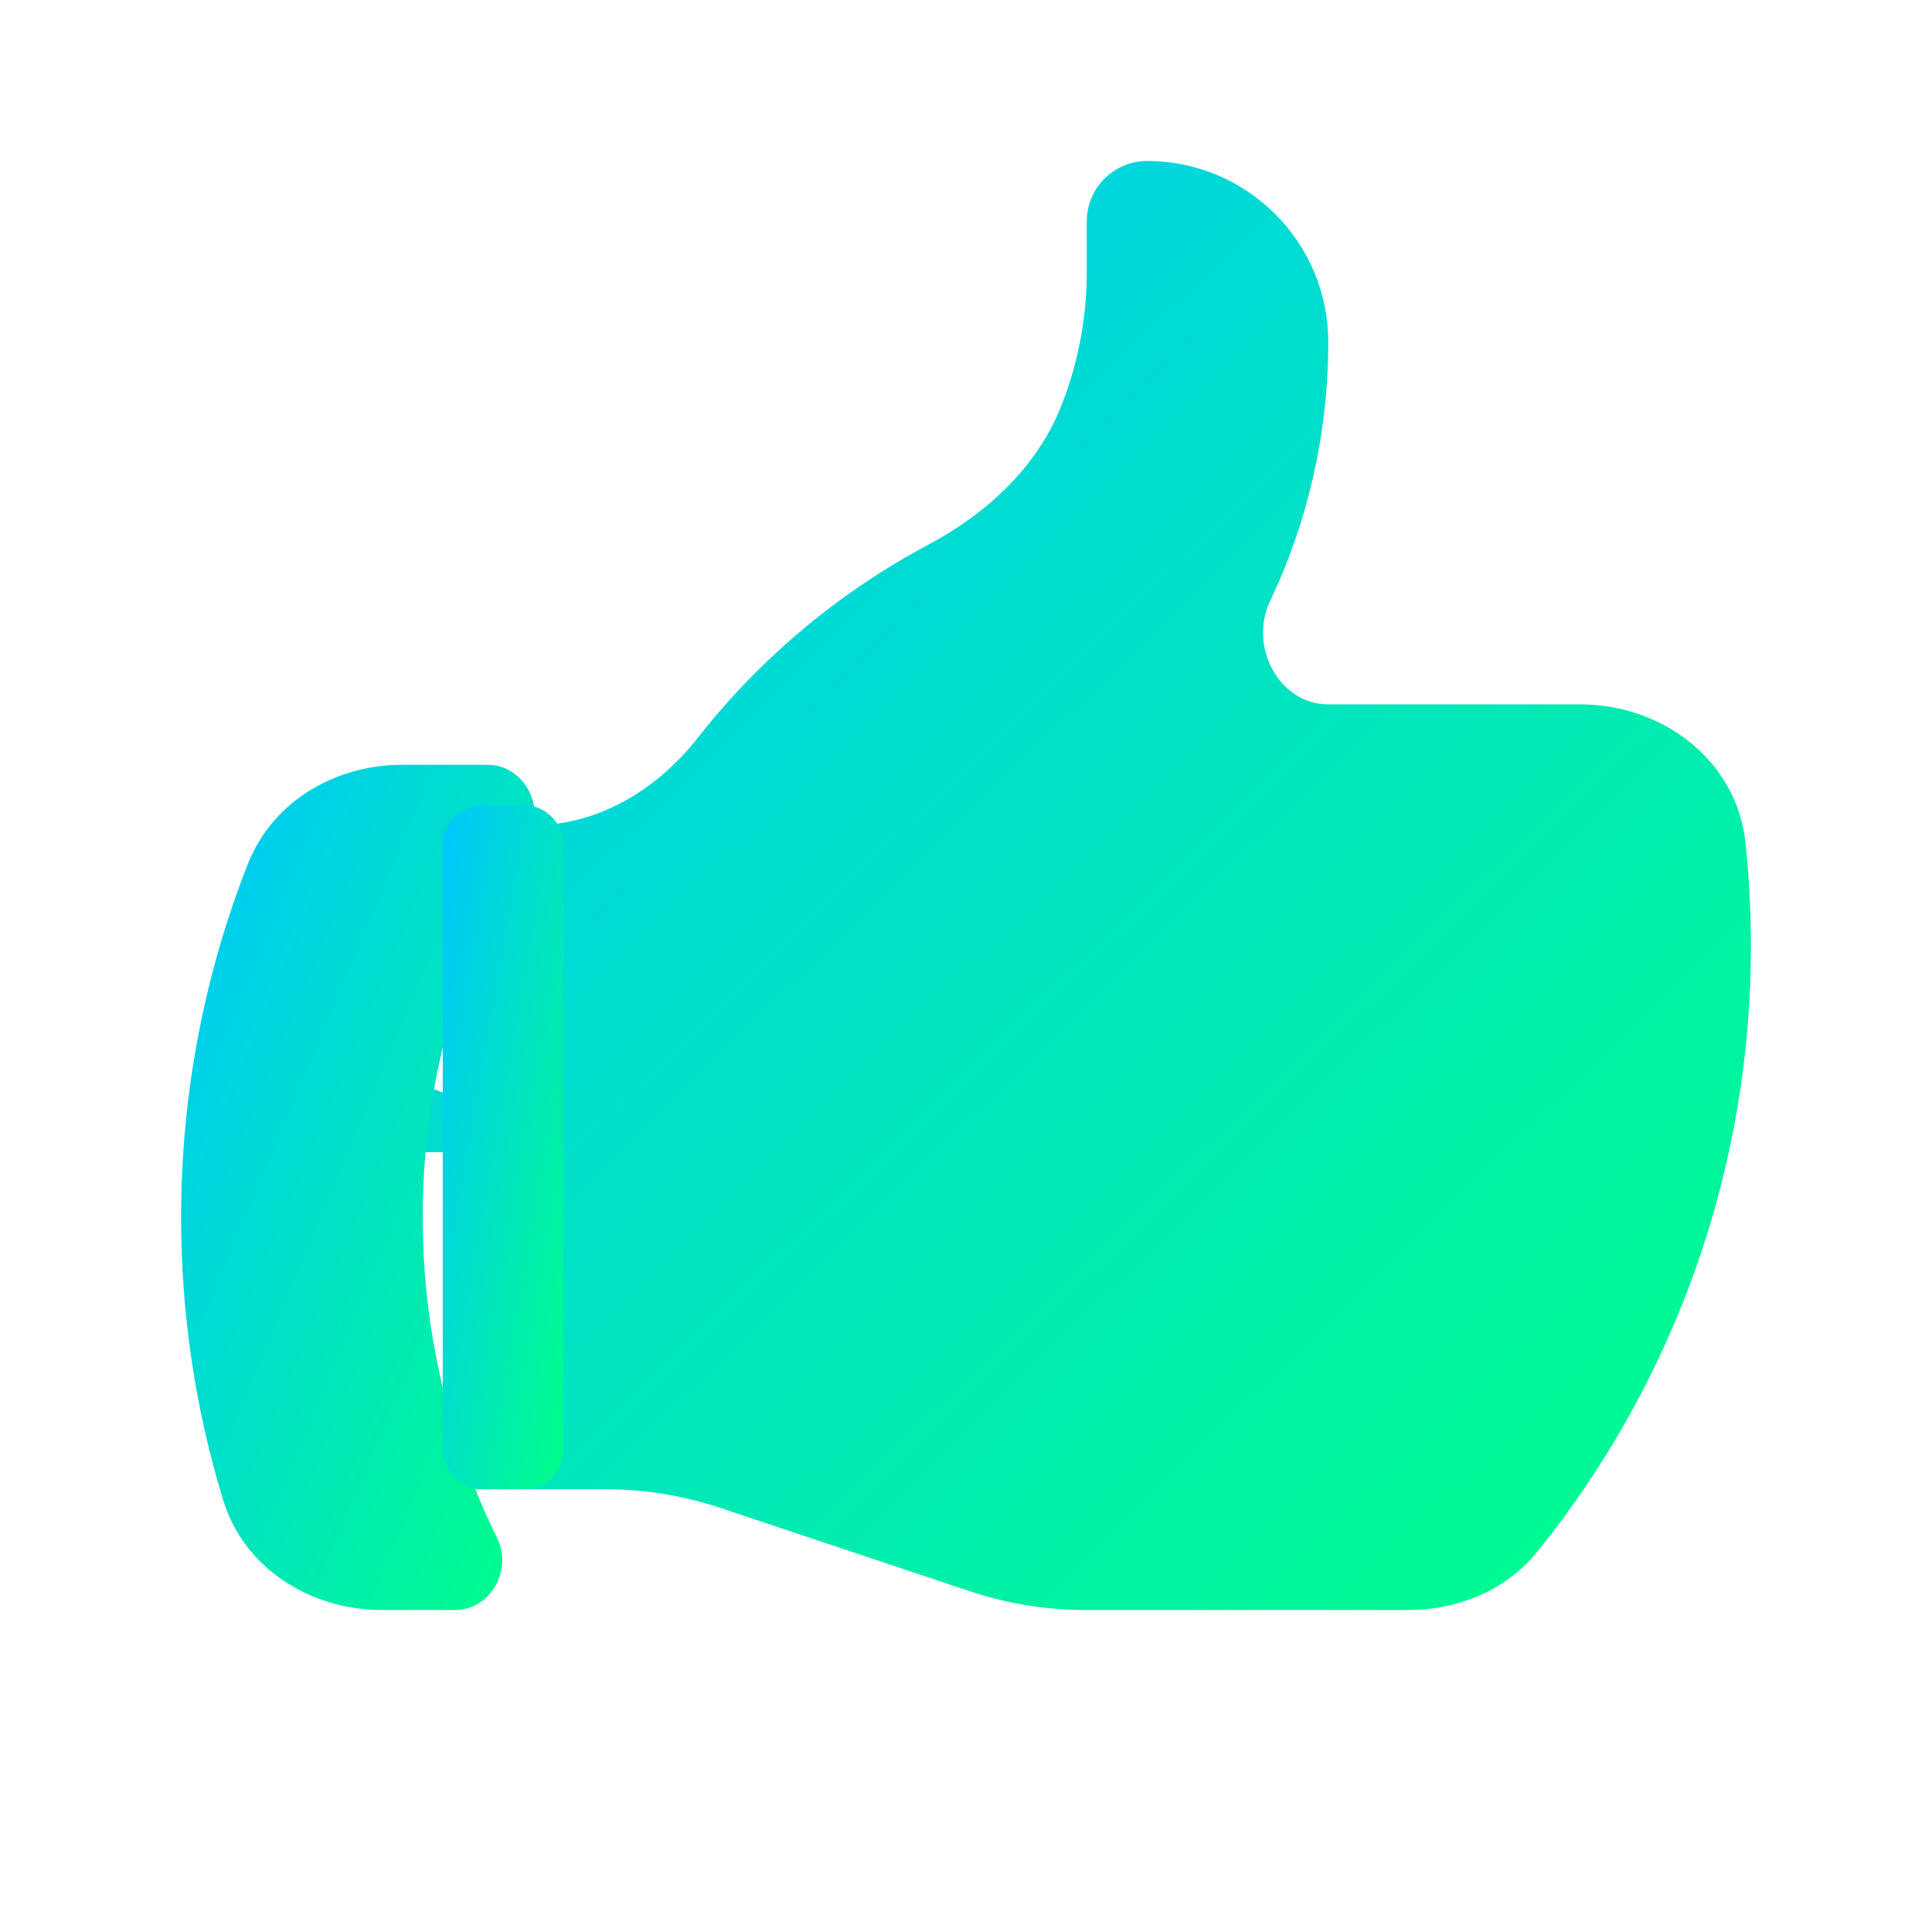
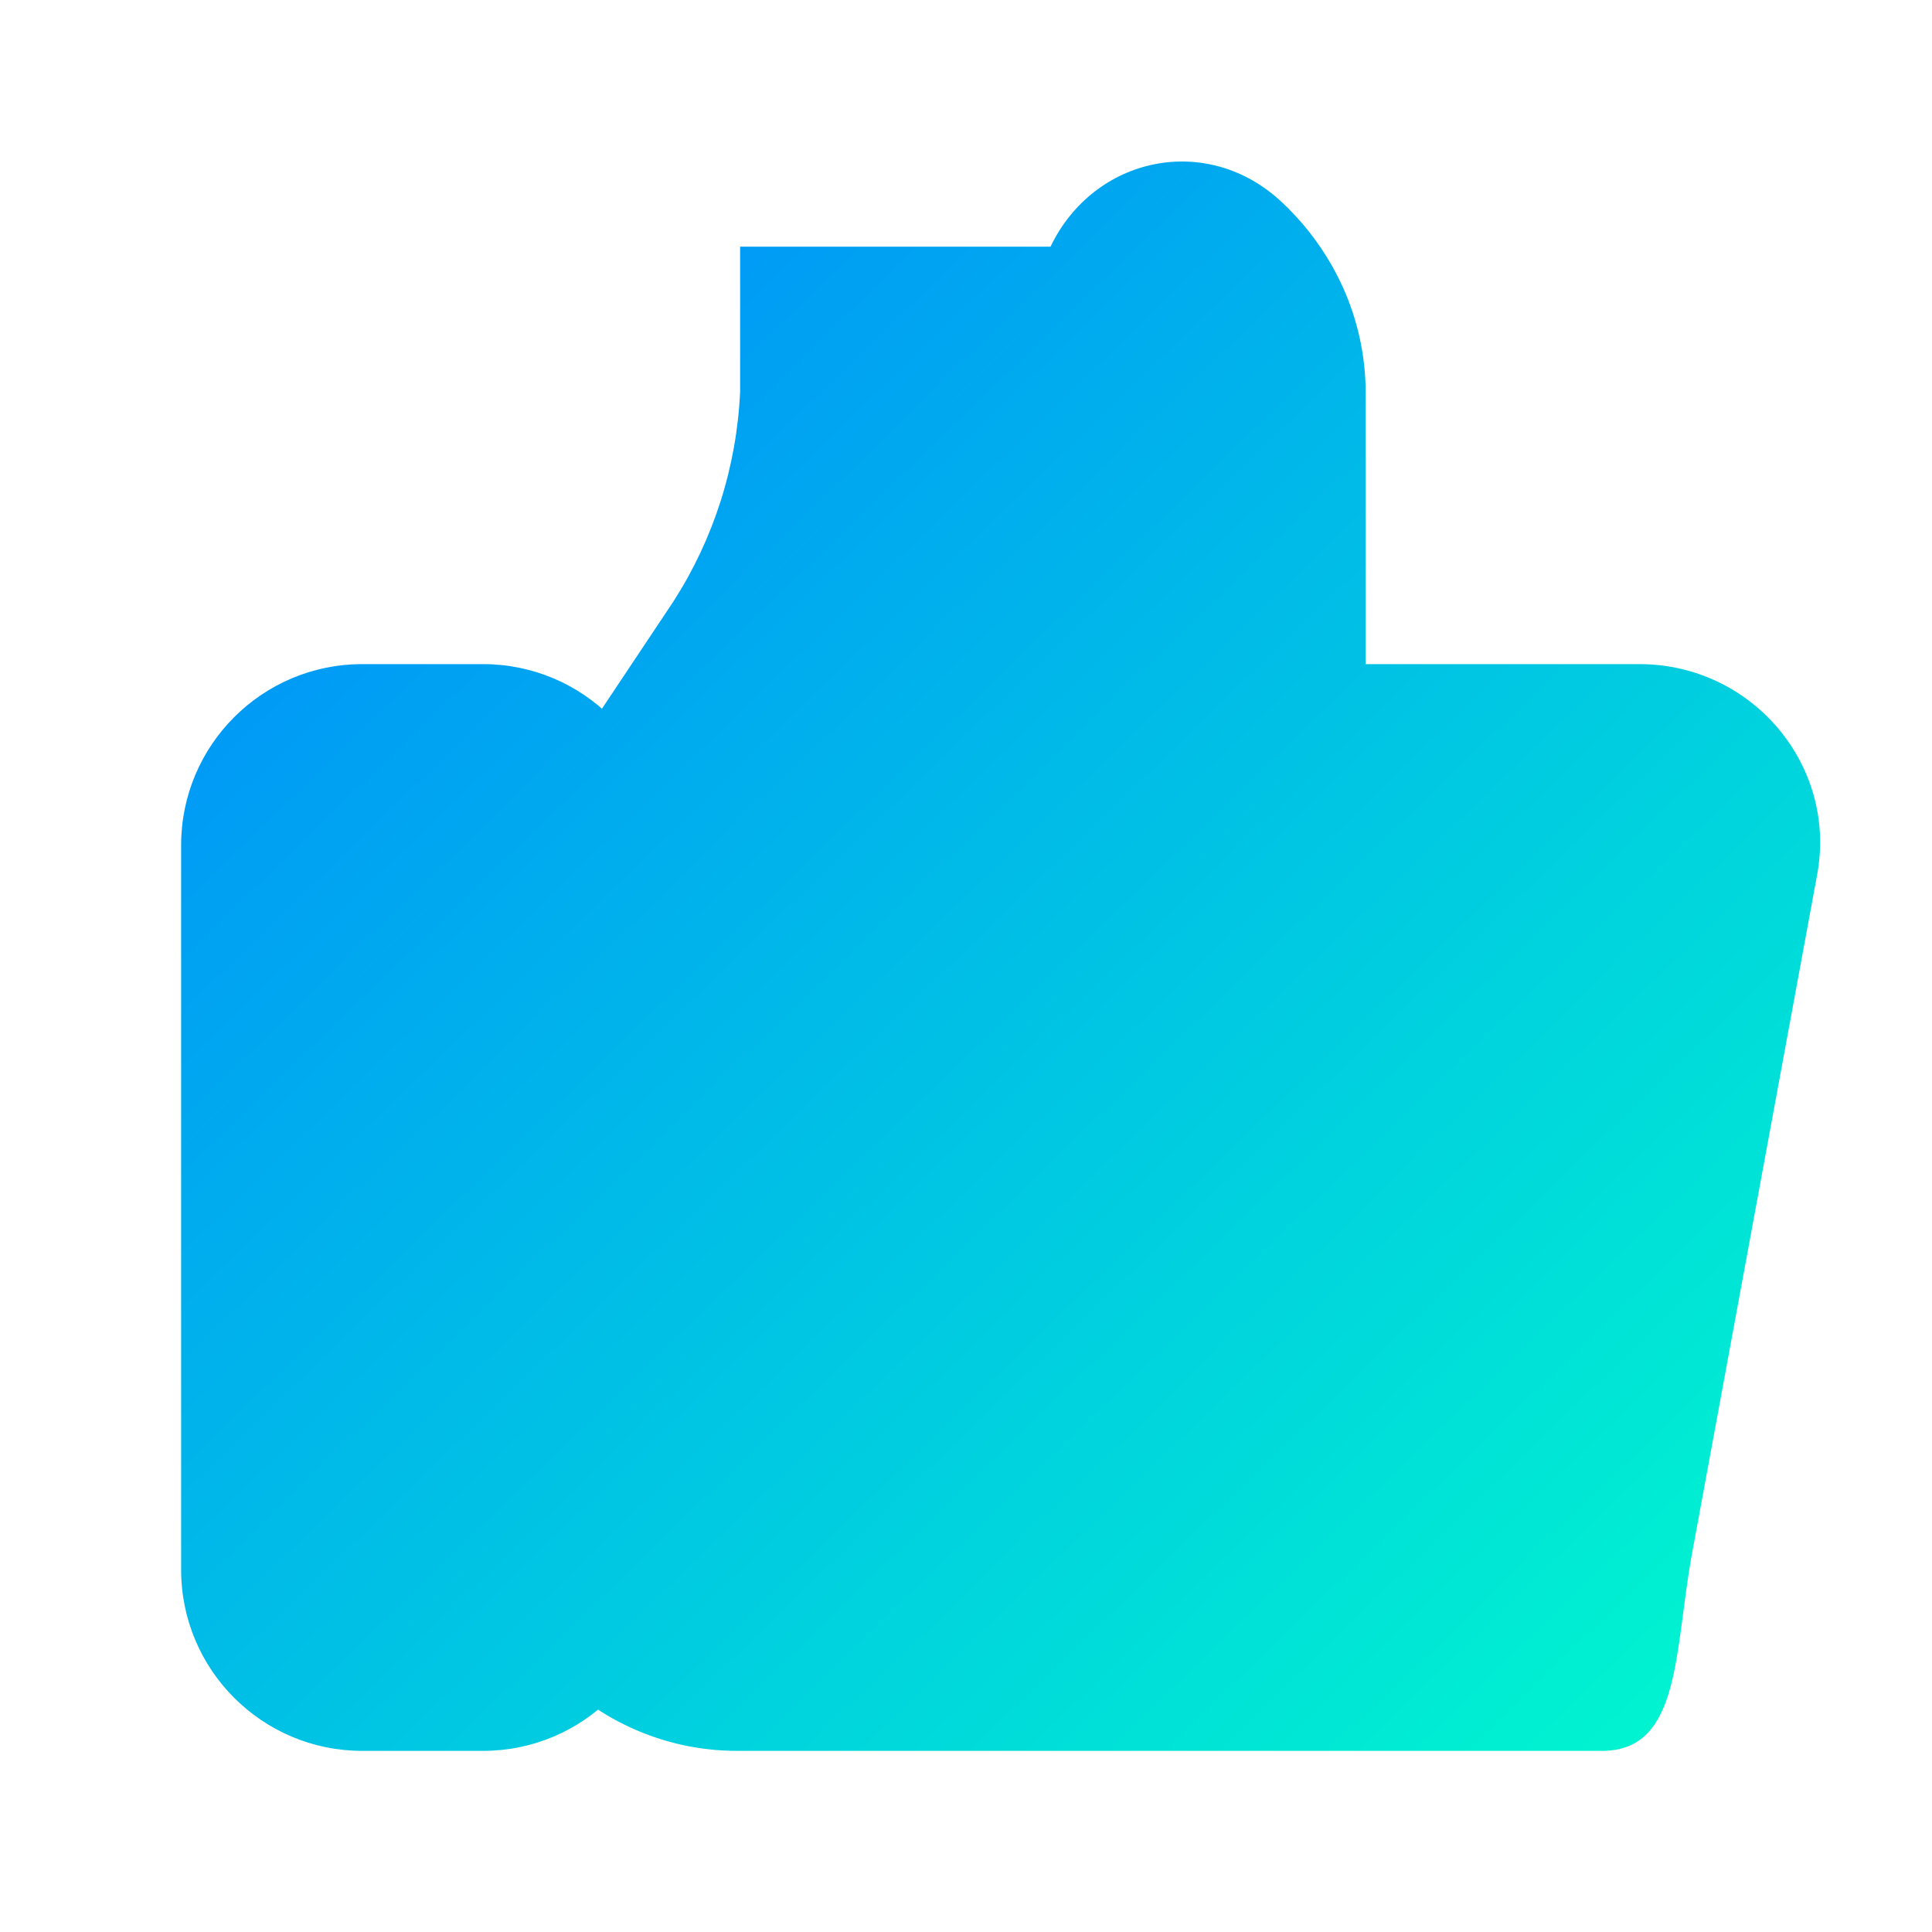
- <svg xmlns="http://www.w3.org/2000/svg" viewBox="0 0 24 24" width="100" height="100">
+ <svg xmlns="http://www.w3.org/2000/svg" viewBox="0 0 24 24" width="120" height="120">
  <defs>
-     <linearGradient id="coolGradient" x1="0%" y1="0%" x2="100%" y2="100%">
-       <stop offset="0%" style="stop-color:#00c6ff; stop-opacity:1" />
-       <stop offset="100%" style="stop-color:#00ff88; stop-opacity:1" />
+     <linearGradient id="fbGradient" x1="0%" y1="0%" x2="100%" y2="100%">
+       <stop offset="0%" style="stop-color:#0084ff; stop-opacity:1" />
+       <stop offset="100%" style="stop-color:#00facd; stop-opacity:1" />
    </linearGradient>
  </defs>
-   <g fill="url(#coolGradient)">
-     <path d="M6.633 10.25c.806 0 1.533-.446 2.031-1.08a9.041 9.041 0 0 1 2.861-2.4c.723-.384 1.35-.956 1.653-1.715a4.498 4.498 0 0 0 .322-1.672V2.75a.75.75 0 0 1 .75-.75 2.25 2.25 0 0 1 2.25 2.25c0 1.152-.26 2.243-.723 3.218-.266.558.107 1.282.725 1.282h3.126c1.026 0 1.945.694 2.054 1.715.045.422.068.85.068 1.285a11.95 11.95 0 0 1-2.649 7.521c-.388.482-.987.729-1.605.729H13.48c-.483 0-.964-.078-1.423-.23l-3.114-1.04a4.501 4.501 0 0 0-1.423-.23H5.904l.729-3.886c.06-.322-.112-.64-.424-.763l-2.003-.787c-.312-.123-.664.015-.811.319l-.337.7a4.5 4.5 0 0 0 1.423.23h1.053v1.5z" />
-     <path d="M5.904 18.5c.083.205.173.405.27.602.197.4-.078.898-.523.898h-.908c-.889 0-1.713-.518-1.972-1.368a12 12 0 0 1-.521-3.507c0-1.553.295-3.036.831-4.398C3.387 9.953 4.167 9.5 5 9.5h1.053c.472 0 .745.556.5.96a8.958 8.958 0 0 0-1.302 4.665c0 1.194.232 2.333.654 3.375Z" />
-     <rect x="5.5" y="10" width="1.5" height="8.5" rx="0.5" />
-   </g>
+   <path fill="url(#fbGradient)" d="M2.25 10.5a2.25 2.25 0 0 1 2.25-2.25h1.5a2.25 2.25 0 0 1 2.25 2.25v9a2.25 2.25 0 0 1-2.25 2.25h-1.5a2.25 2.25 0 0 1-2.25-2.25v-9ZM13.05 3.064c.542-1.127 1.95-1.42 2.873-.553.64.6 1.042 1.442 1.042 2.374V8.25h3.402c1.391 0 2.457 1.25 2.207 2.612l-1.556 8.442c-.221 1.2-.132 2.446-1.118 2.446H9.156c-.927 0-1.802-.405-2.404-1.104l-1.502-1.751v-6.75l3.114-4.671a5.25 5.25 0 0 0 .83-2.61V3.064Z" />
</svg>
